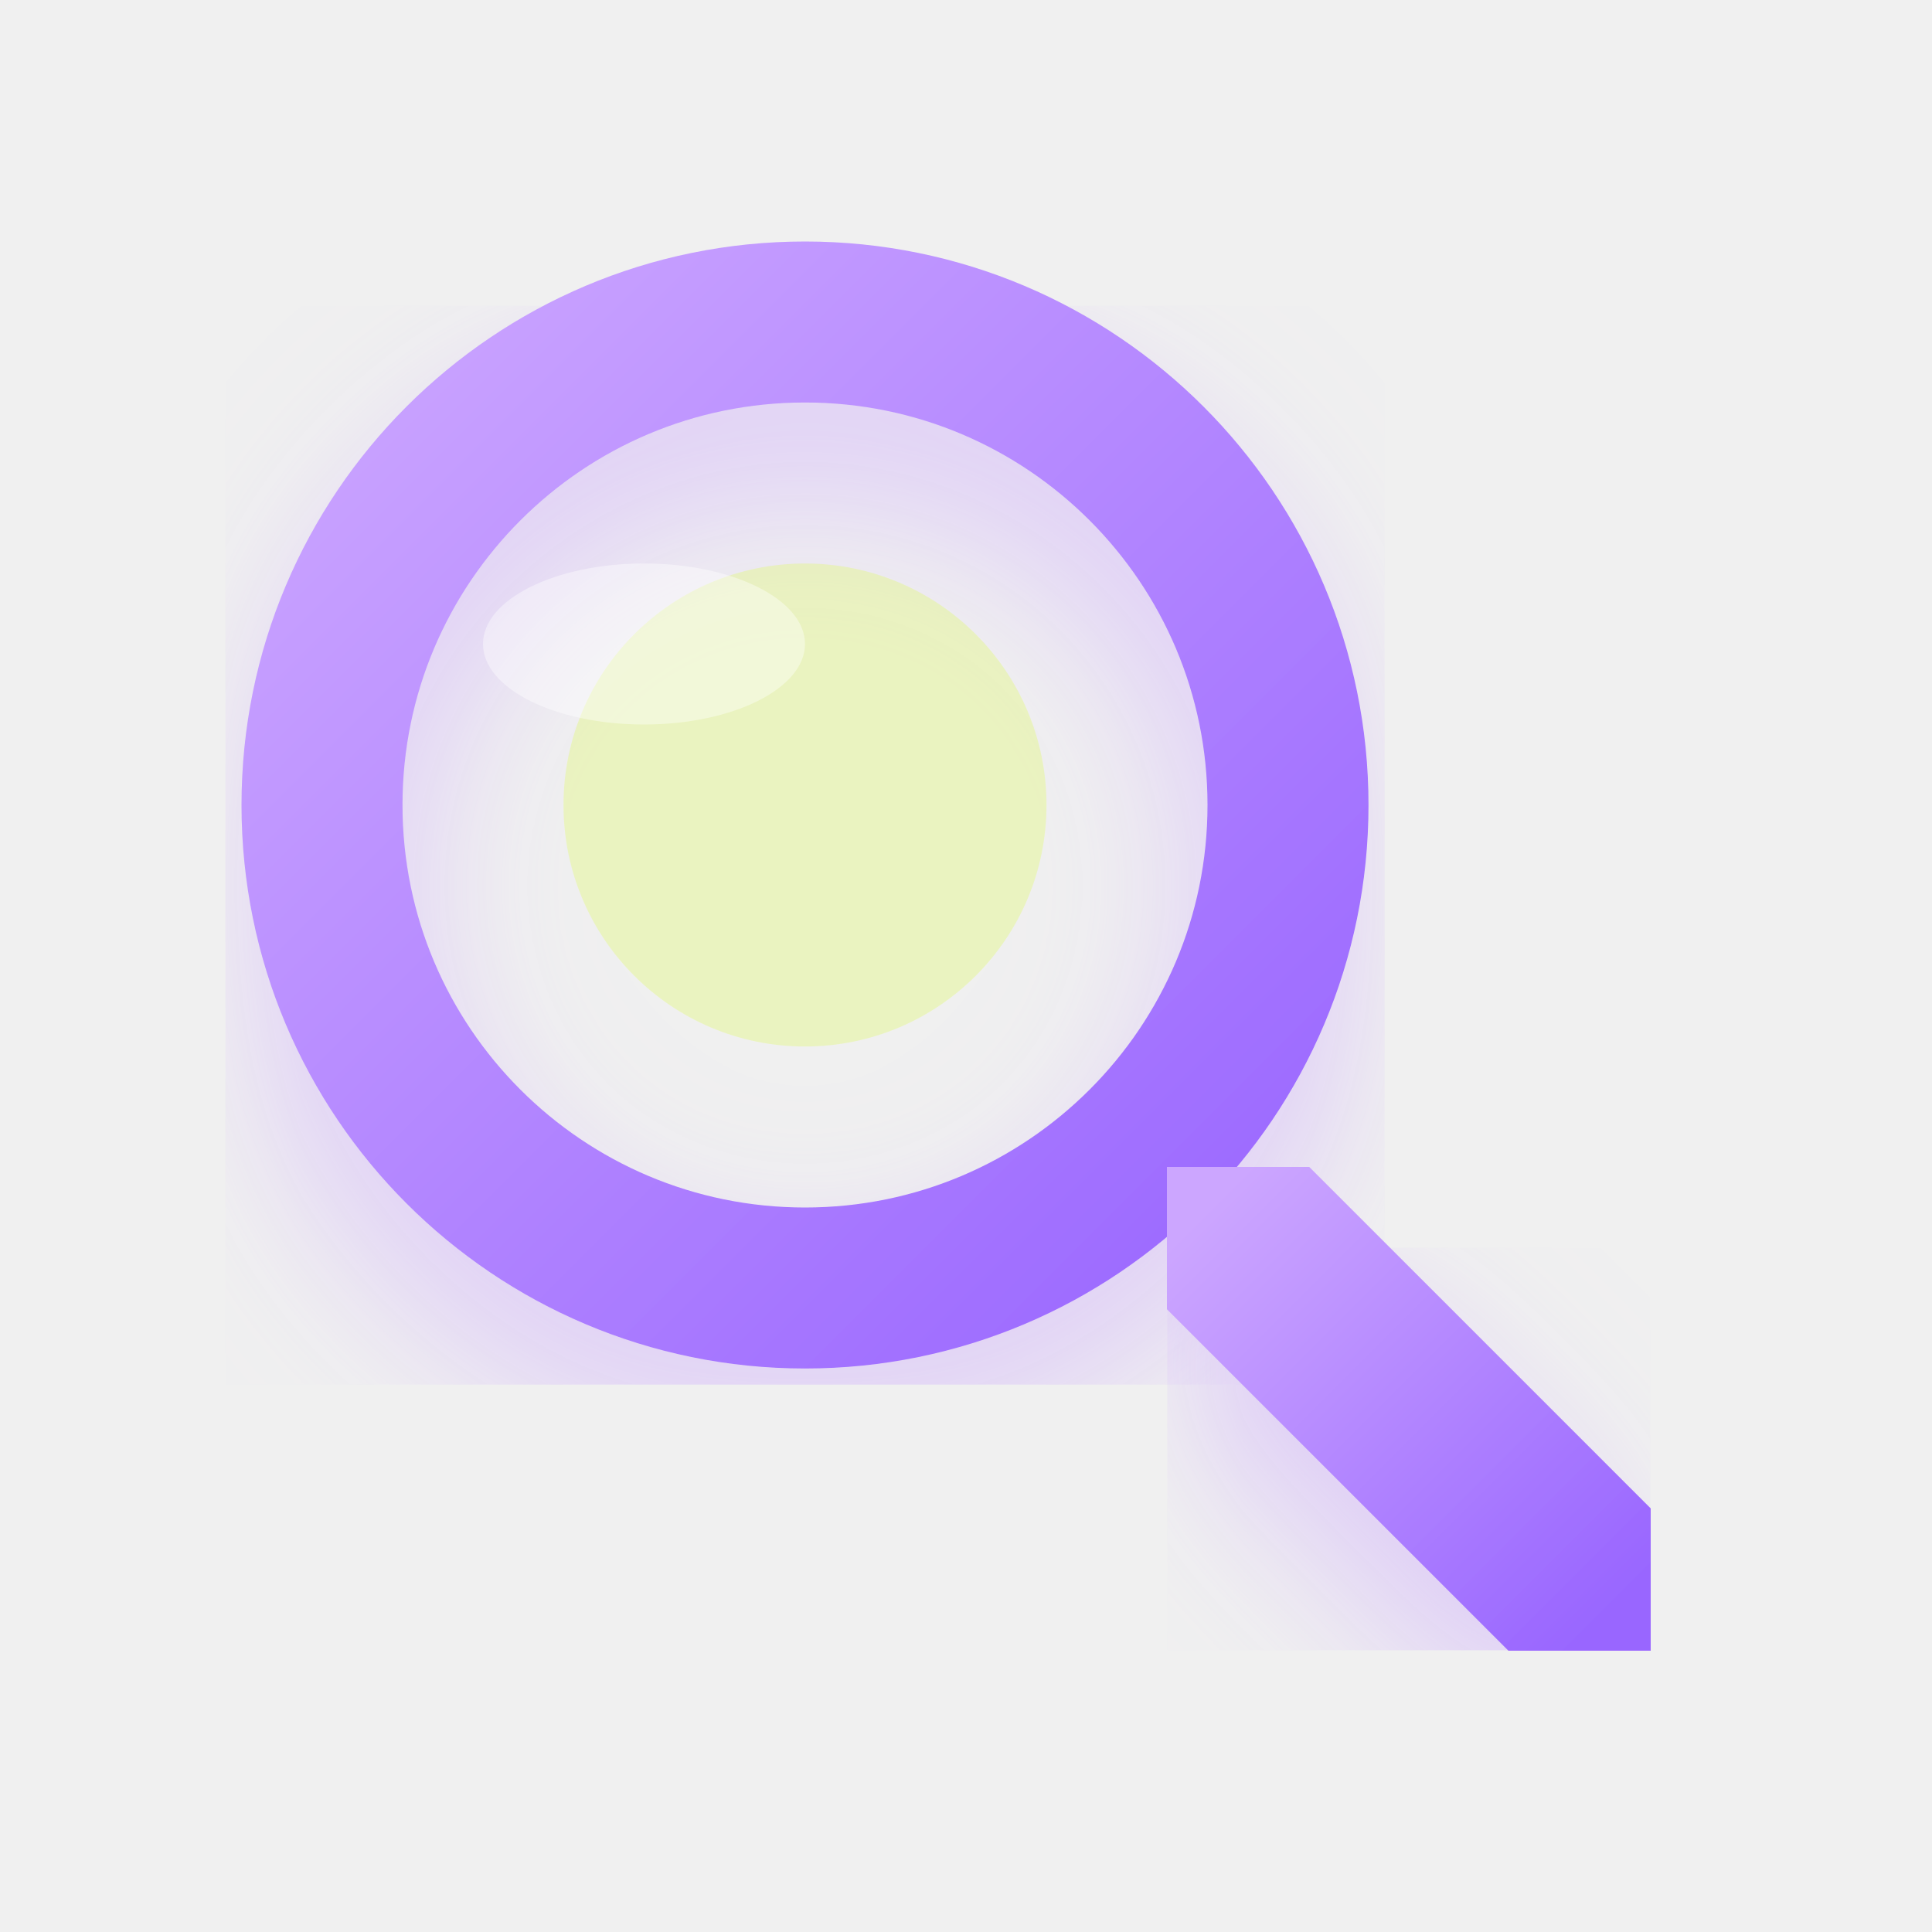
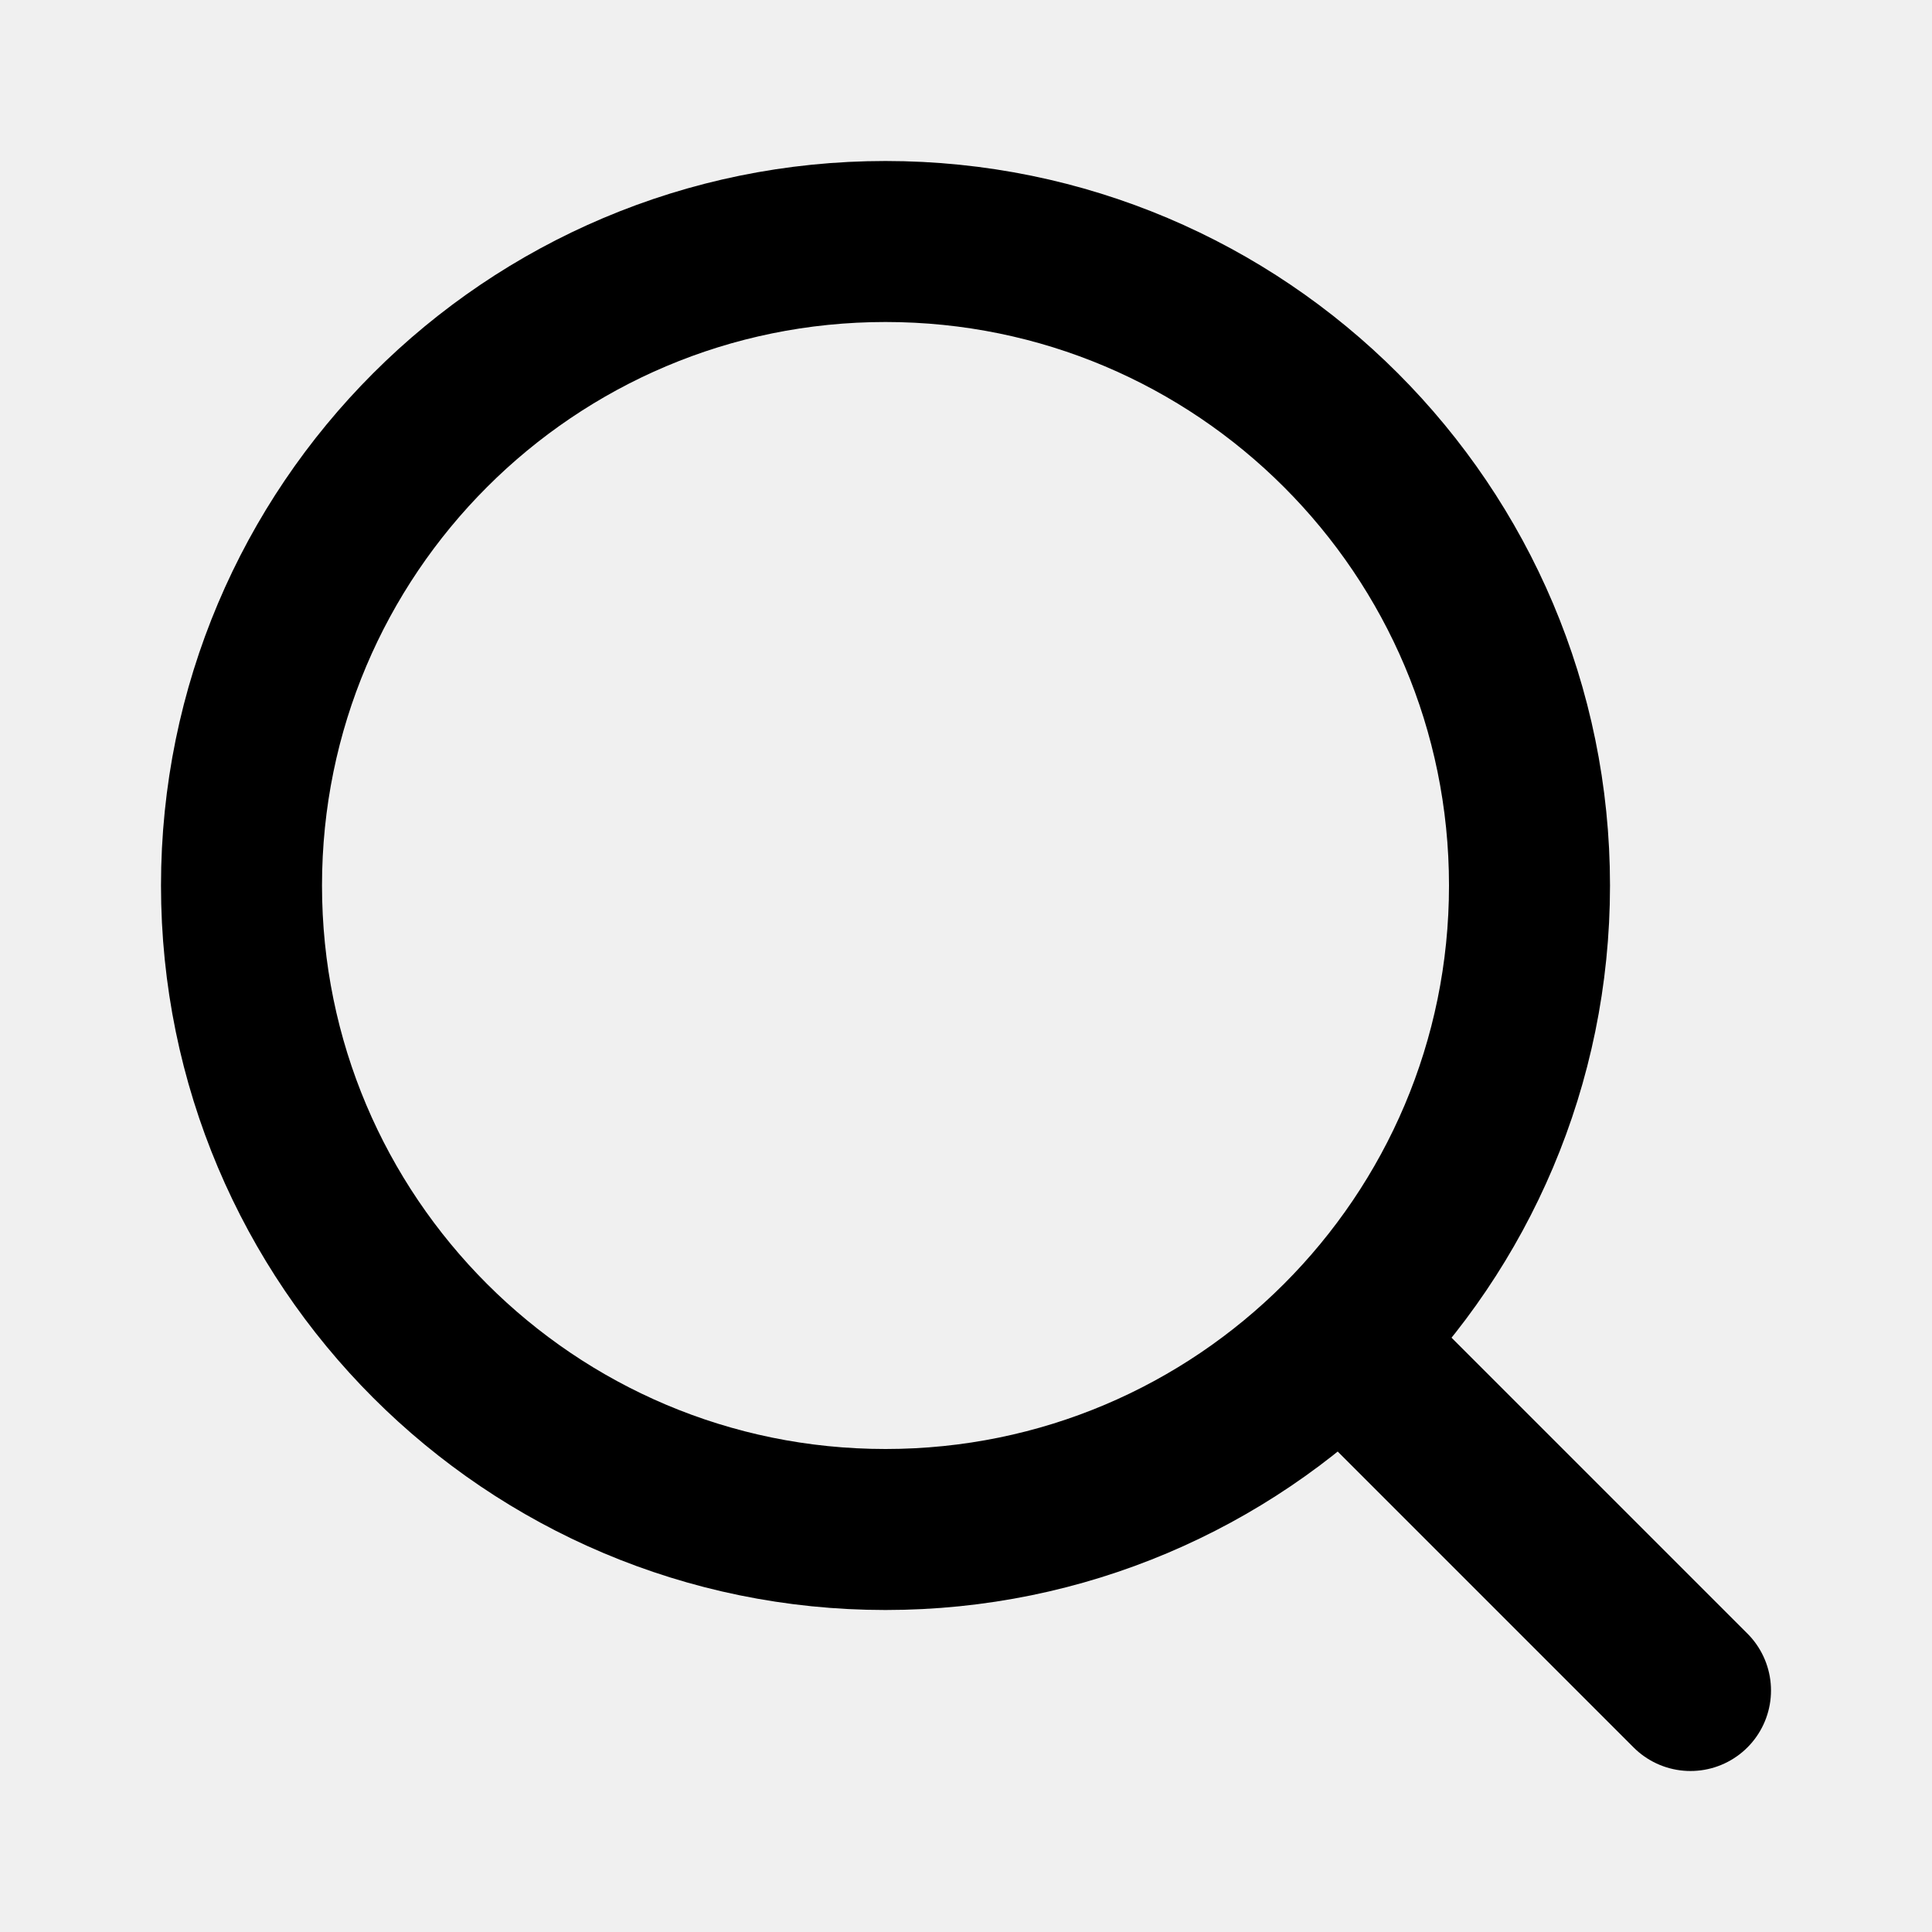
- <svg width="28" height="28" viewBox="0 0 48 48" fill="none" class="">
-   <defs>
-     <linearGradient id="search-grad" x1="0%" y1="0%" x2="100%" y2="100%">
-       <stop offset="0%" stop-color="#cca6ff" />
-       <stop offset="100%" stop-color="#9966ff" />
-     </linearGradient>
-     <filter id="search-glow">
-       <feDropShadow dx="0" dy="2" stdDeviation="2" flood-color="#cca6ff" flood-opacity="0.5" />
-     </filter>
-   </defs>
-   <circle cx="20" cy="20" r="12" stroke="url(#search-grad)" stroke-width="4" fill="none" filter="url(#search-glow)" />
-   <circle cx="20" cy="20" r="6" fill="#dffd51" opacity="0.3" />
-   <path d="M30 30L40 40" stroke="url(#search-grad)" stroke-width="5" stroke-linecap="round" filter="url(#search-glow)" />
-   <ellipse cx="16" cy="16" rx="4" ry="2" fill="#ffffff" opacity="0.4" />
+ <svg xmlns="http://www.w3.org/2000/svg" width="26" height="26" viewBox="0 0 24 24" fill="none" stroke="currentColor" stroke-width="2" stroke-linecap="round" stroke-linejoin="round" class="lucide lucide-search">
+   <circle cx="11" cy="11" r="8" />
+   <path d="m21 21-4.3-4.3" />
</svg>
